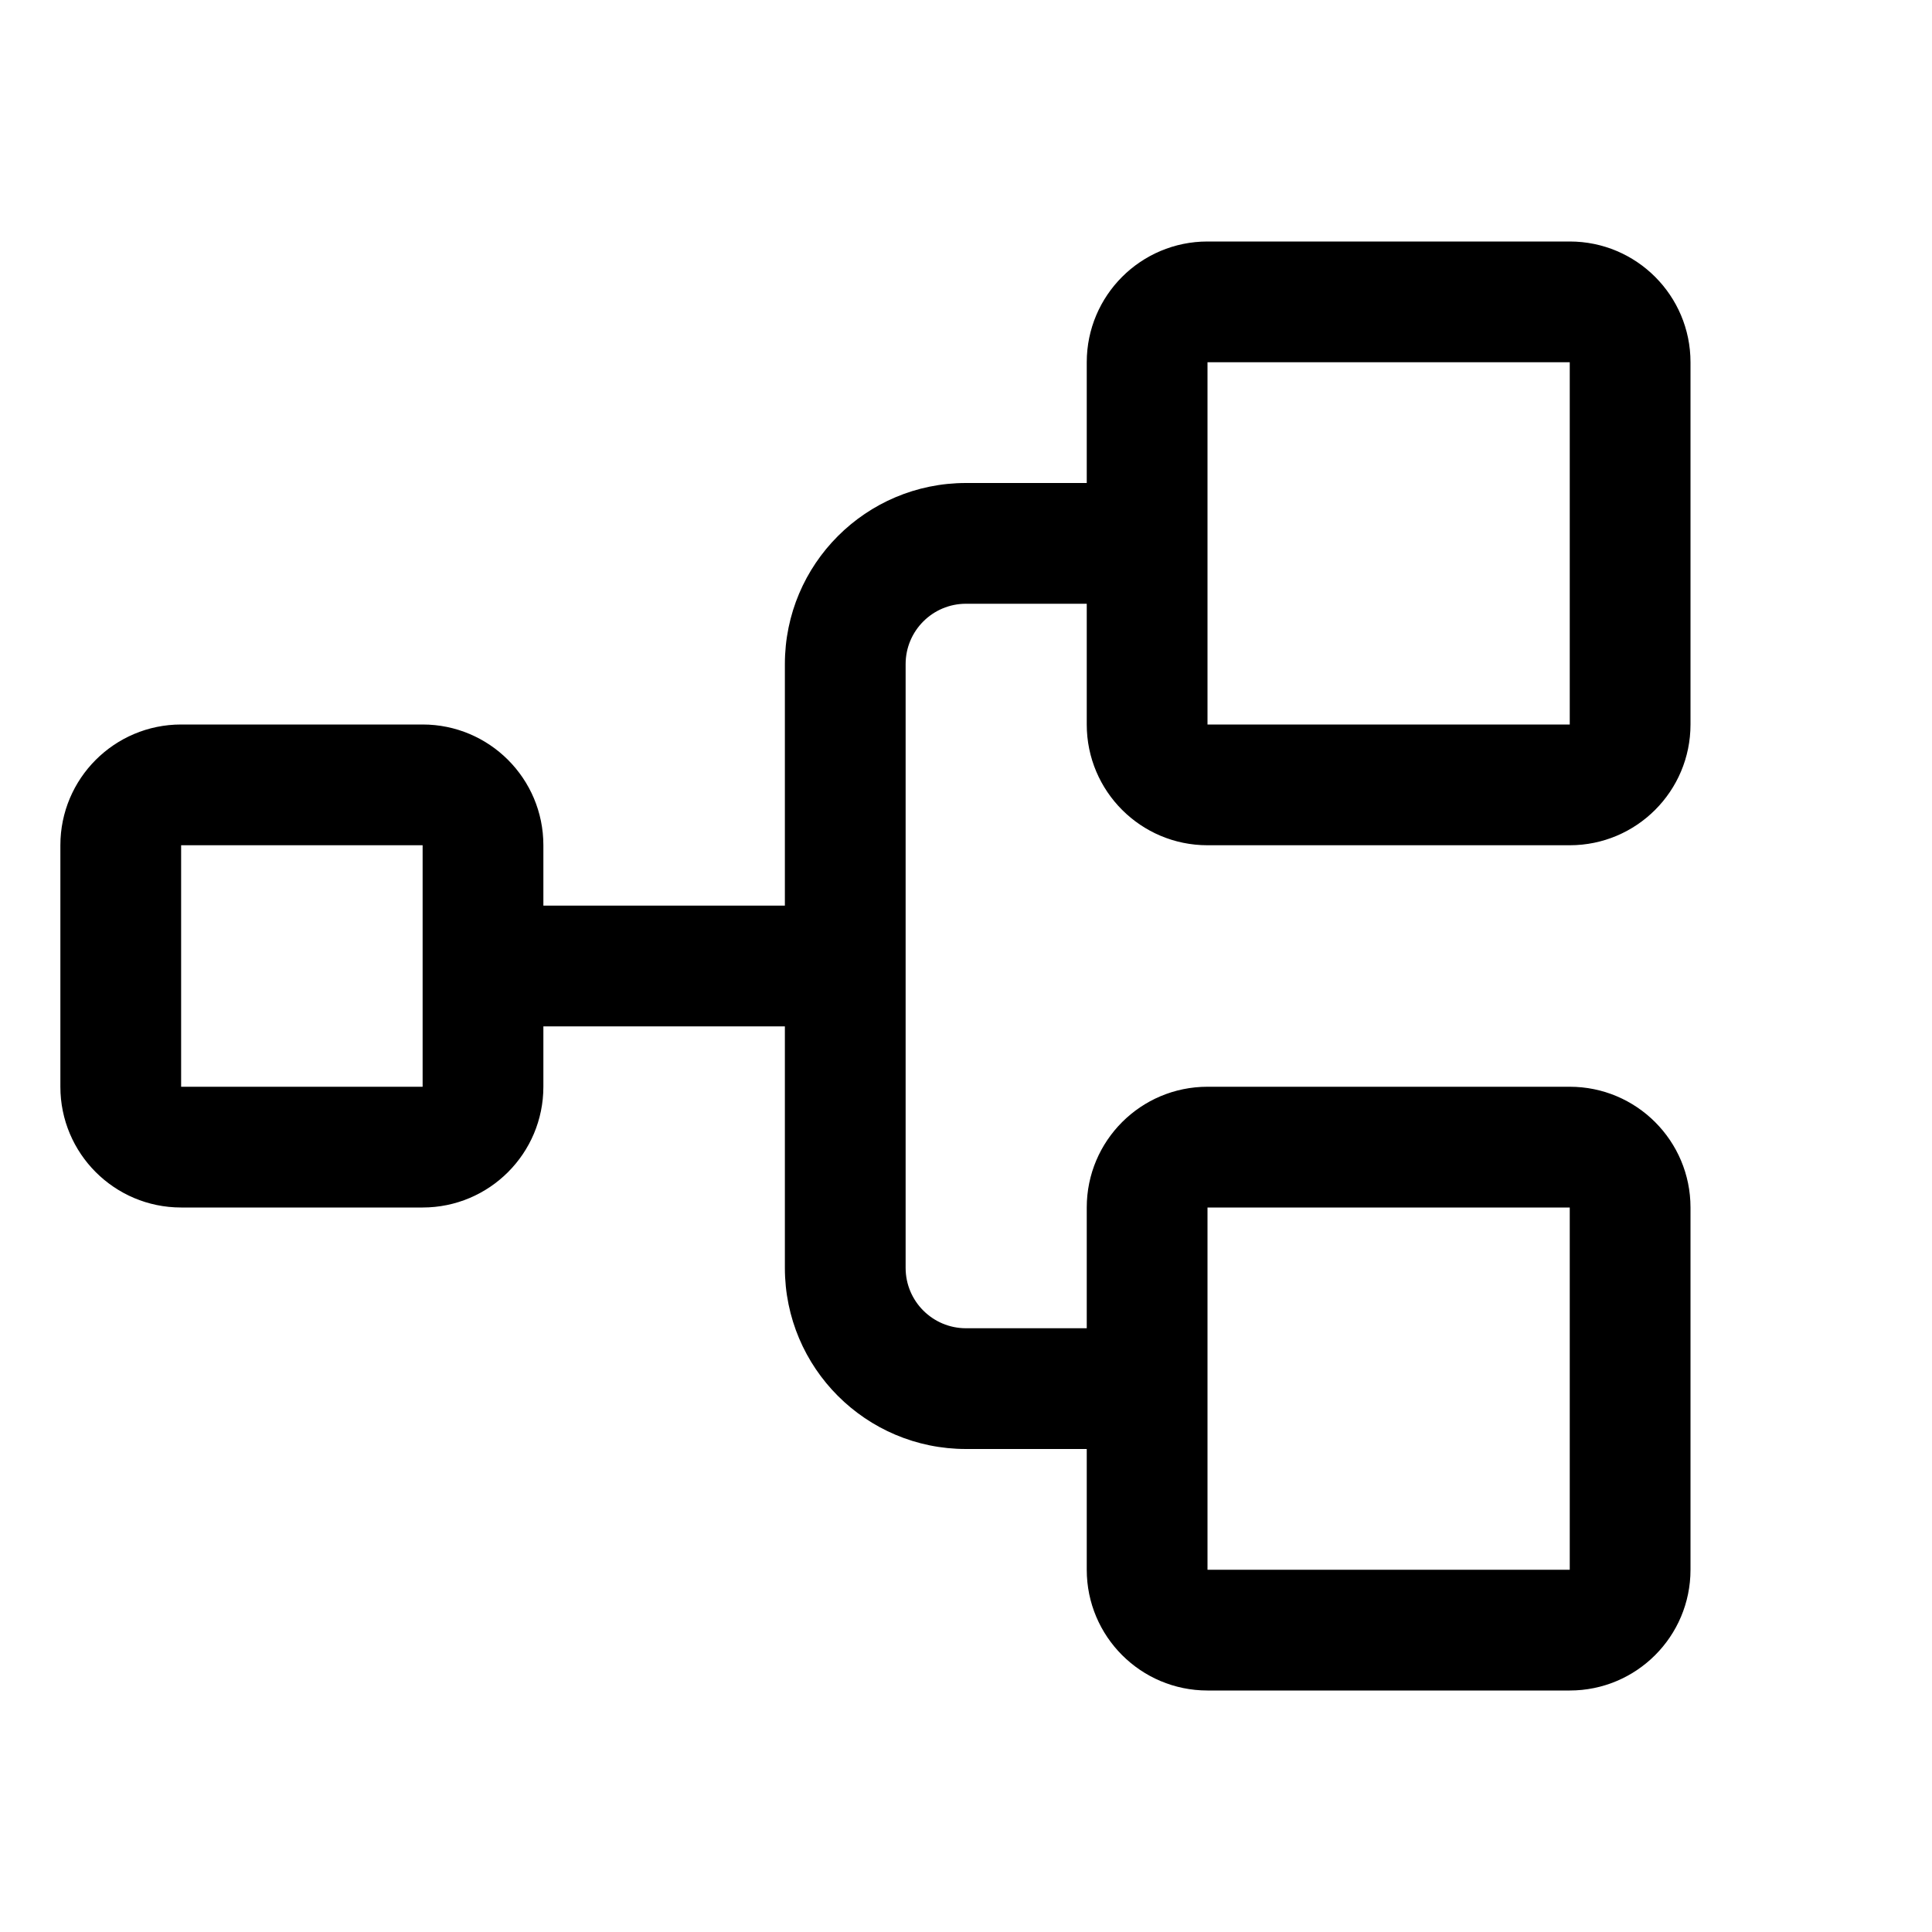
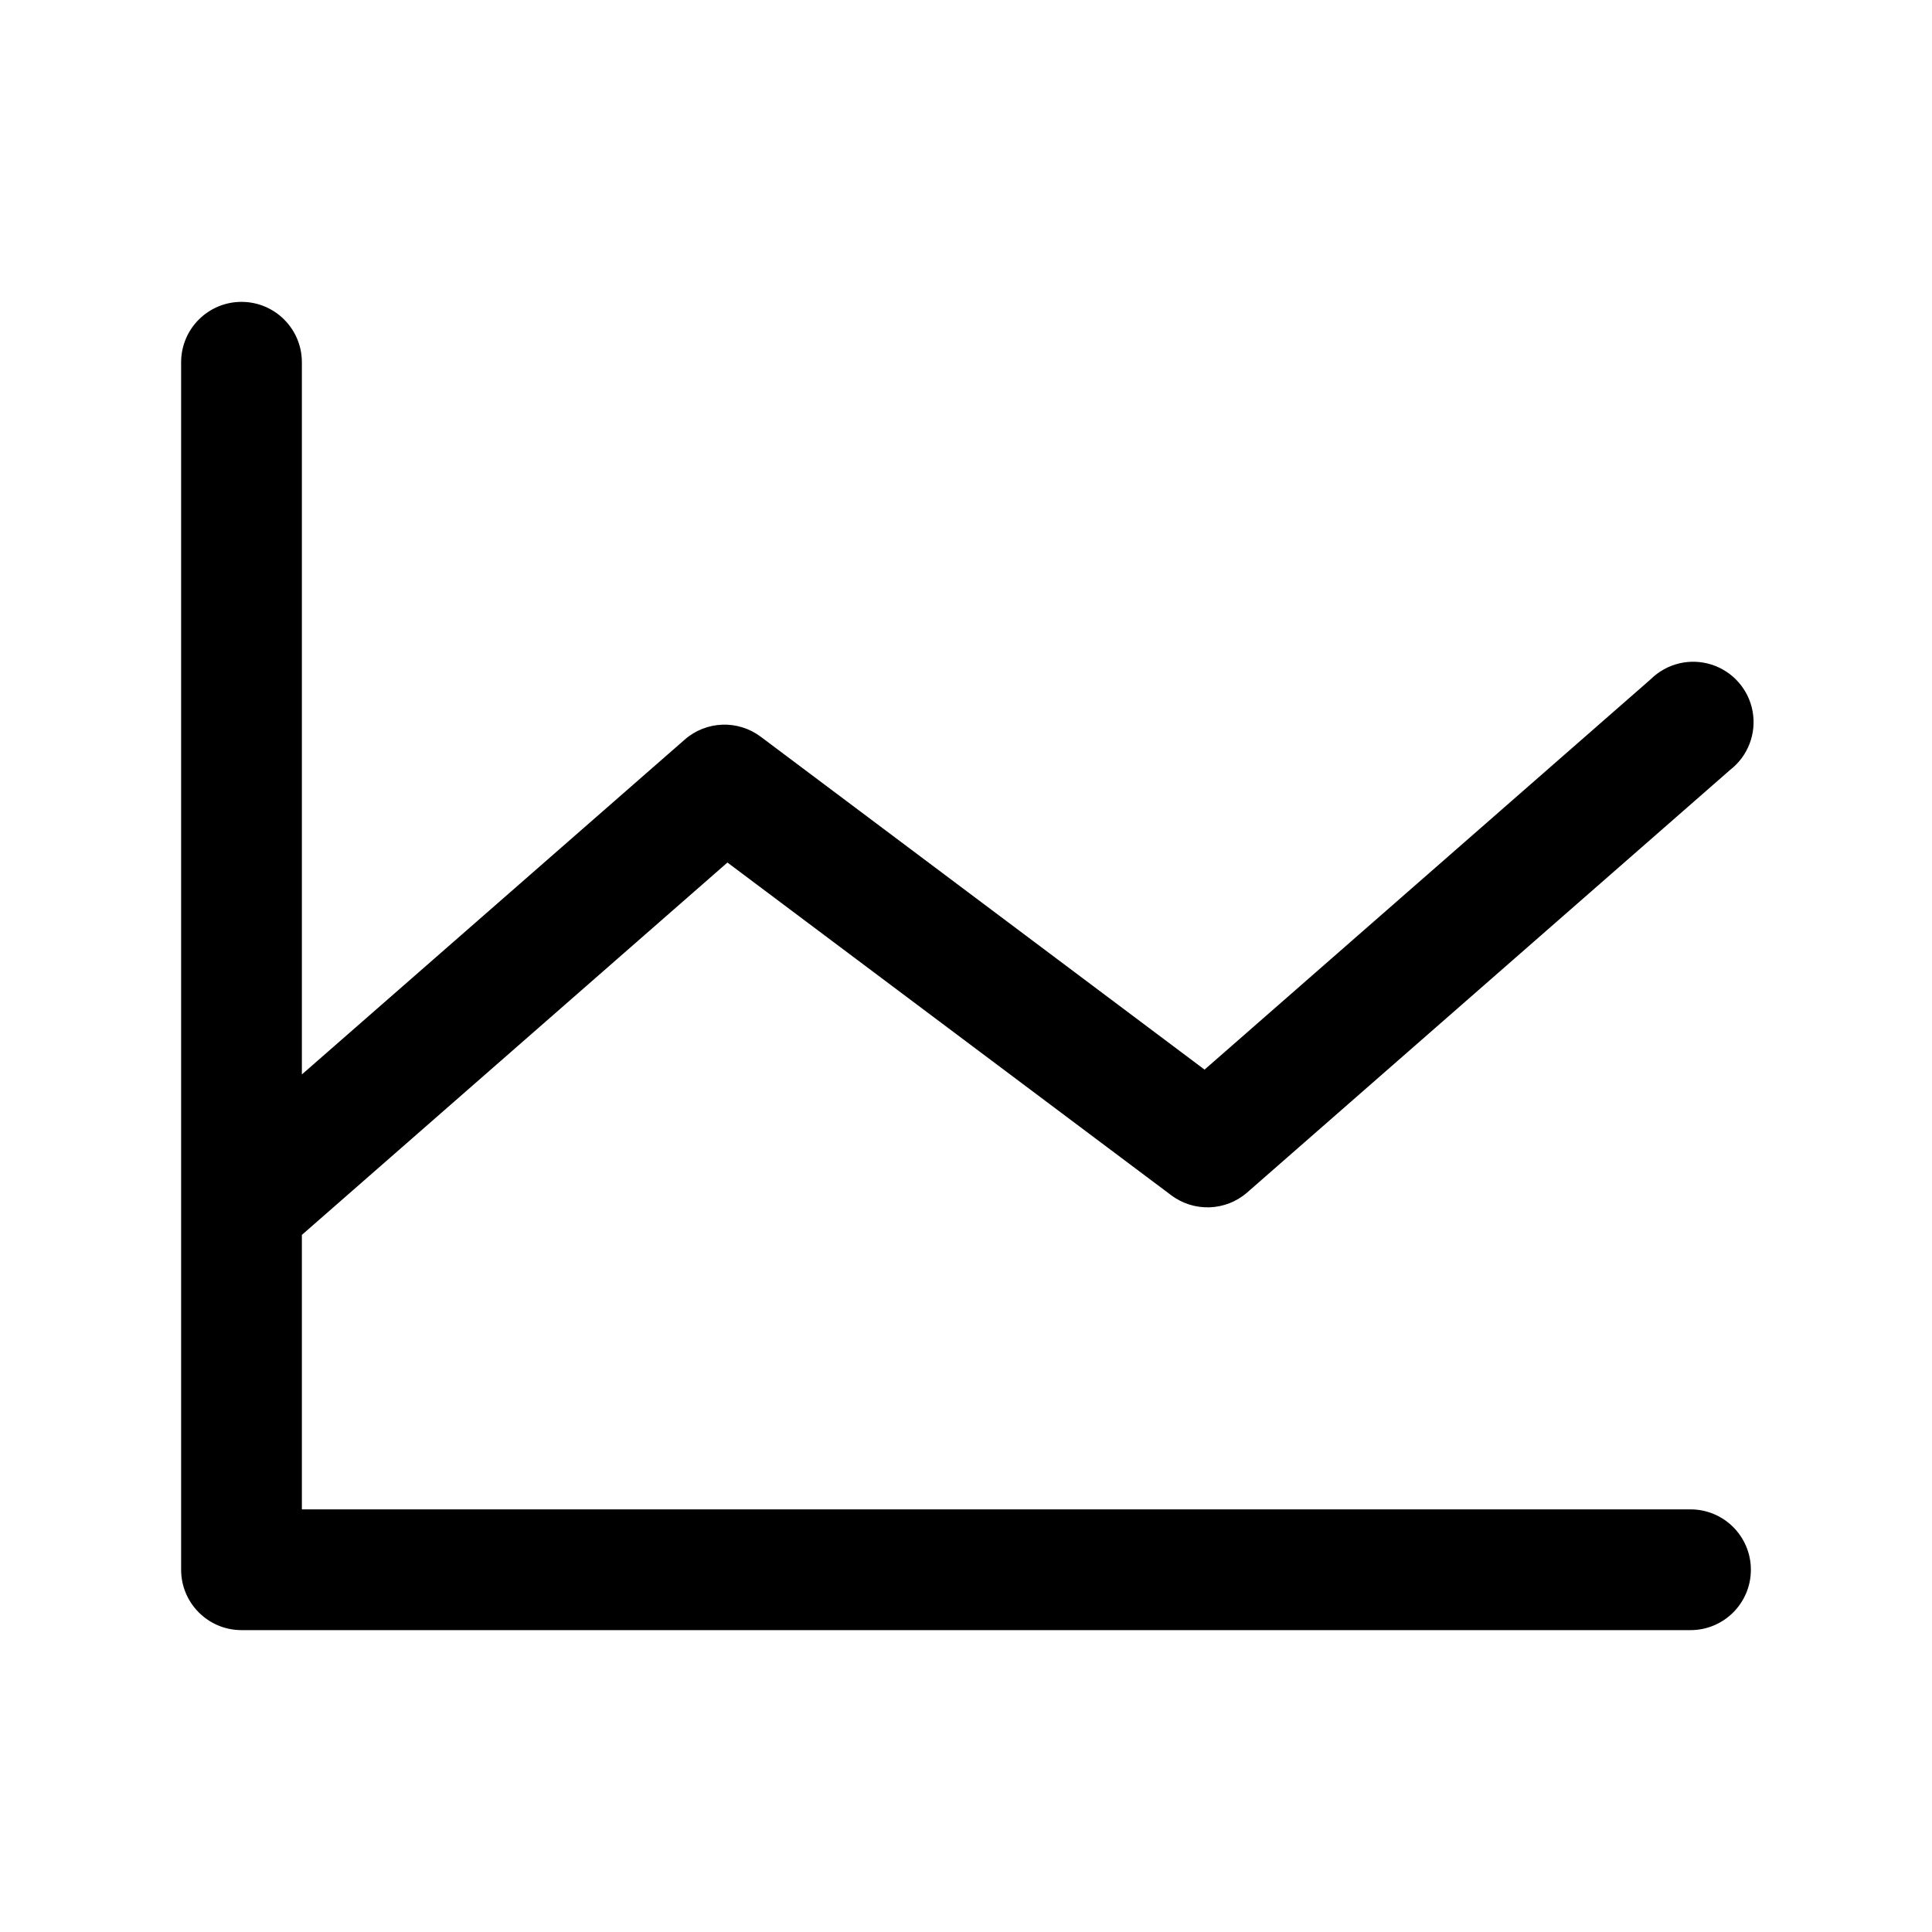
<svg xmlns="http://www.w3.org/2000/svg" viewBox="0 0 24 24" fill="currentColor">
  <g transform="scale(0.09375)">
-     <path d="M160,112h48a16,16,0,0,0,16-16V48a16,16,0,0,0-16-16H160a16,16,0,0,0-16,16V64H128a24,24,0,0,0-24,24v32H72v-8A16,16,0,0,0,56,96H24A16,16,0,0,0,8,112v32a16,16,0,0,0,16,16H56a16,16,0,0,0,16-16v-8h32v32a24,24,0,0,0,24,24h16v16a16,16,0,0,0,16,16h48a16,16,0,0,0,16-16V160a16,16,0,0,0-16-16H160a16,16,0,0,0-16,16v16H128a8,8,0,0,1-8-8V88a8,8,0,0,1,8-8h16V96A16,16,0,0,0,160,112ZM56,144H24V112H56v32Zm104,16h48v48H160Zm0-112h48V96H160Z" />
+     <path d="M232,208a8,8,0,0,1-8,8H32a8,8,0,0,1-8-8V48a8,8,0,0,1,16,0v94.37L90.73,98a8,8,0,0,1,10.07-.38l58.81,44.11L218.73,90a8,8,0,1,1,10.54,12l-64,56a8,8,0,0,1-10.07.38L96.39,114.29,40,163.63V200H224A8,8,0,0,1,232,208Z" />
  </g>
</svg>
